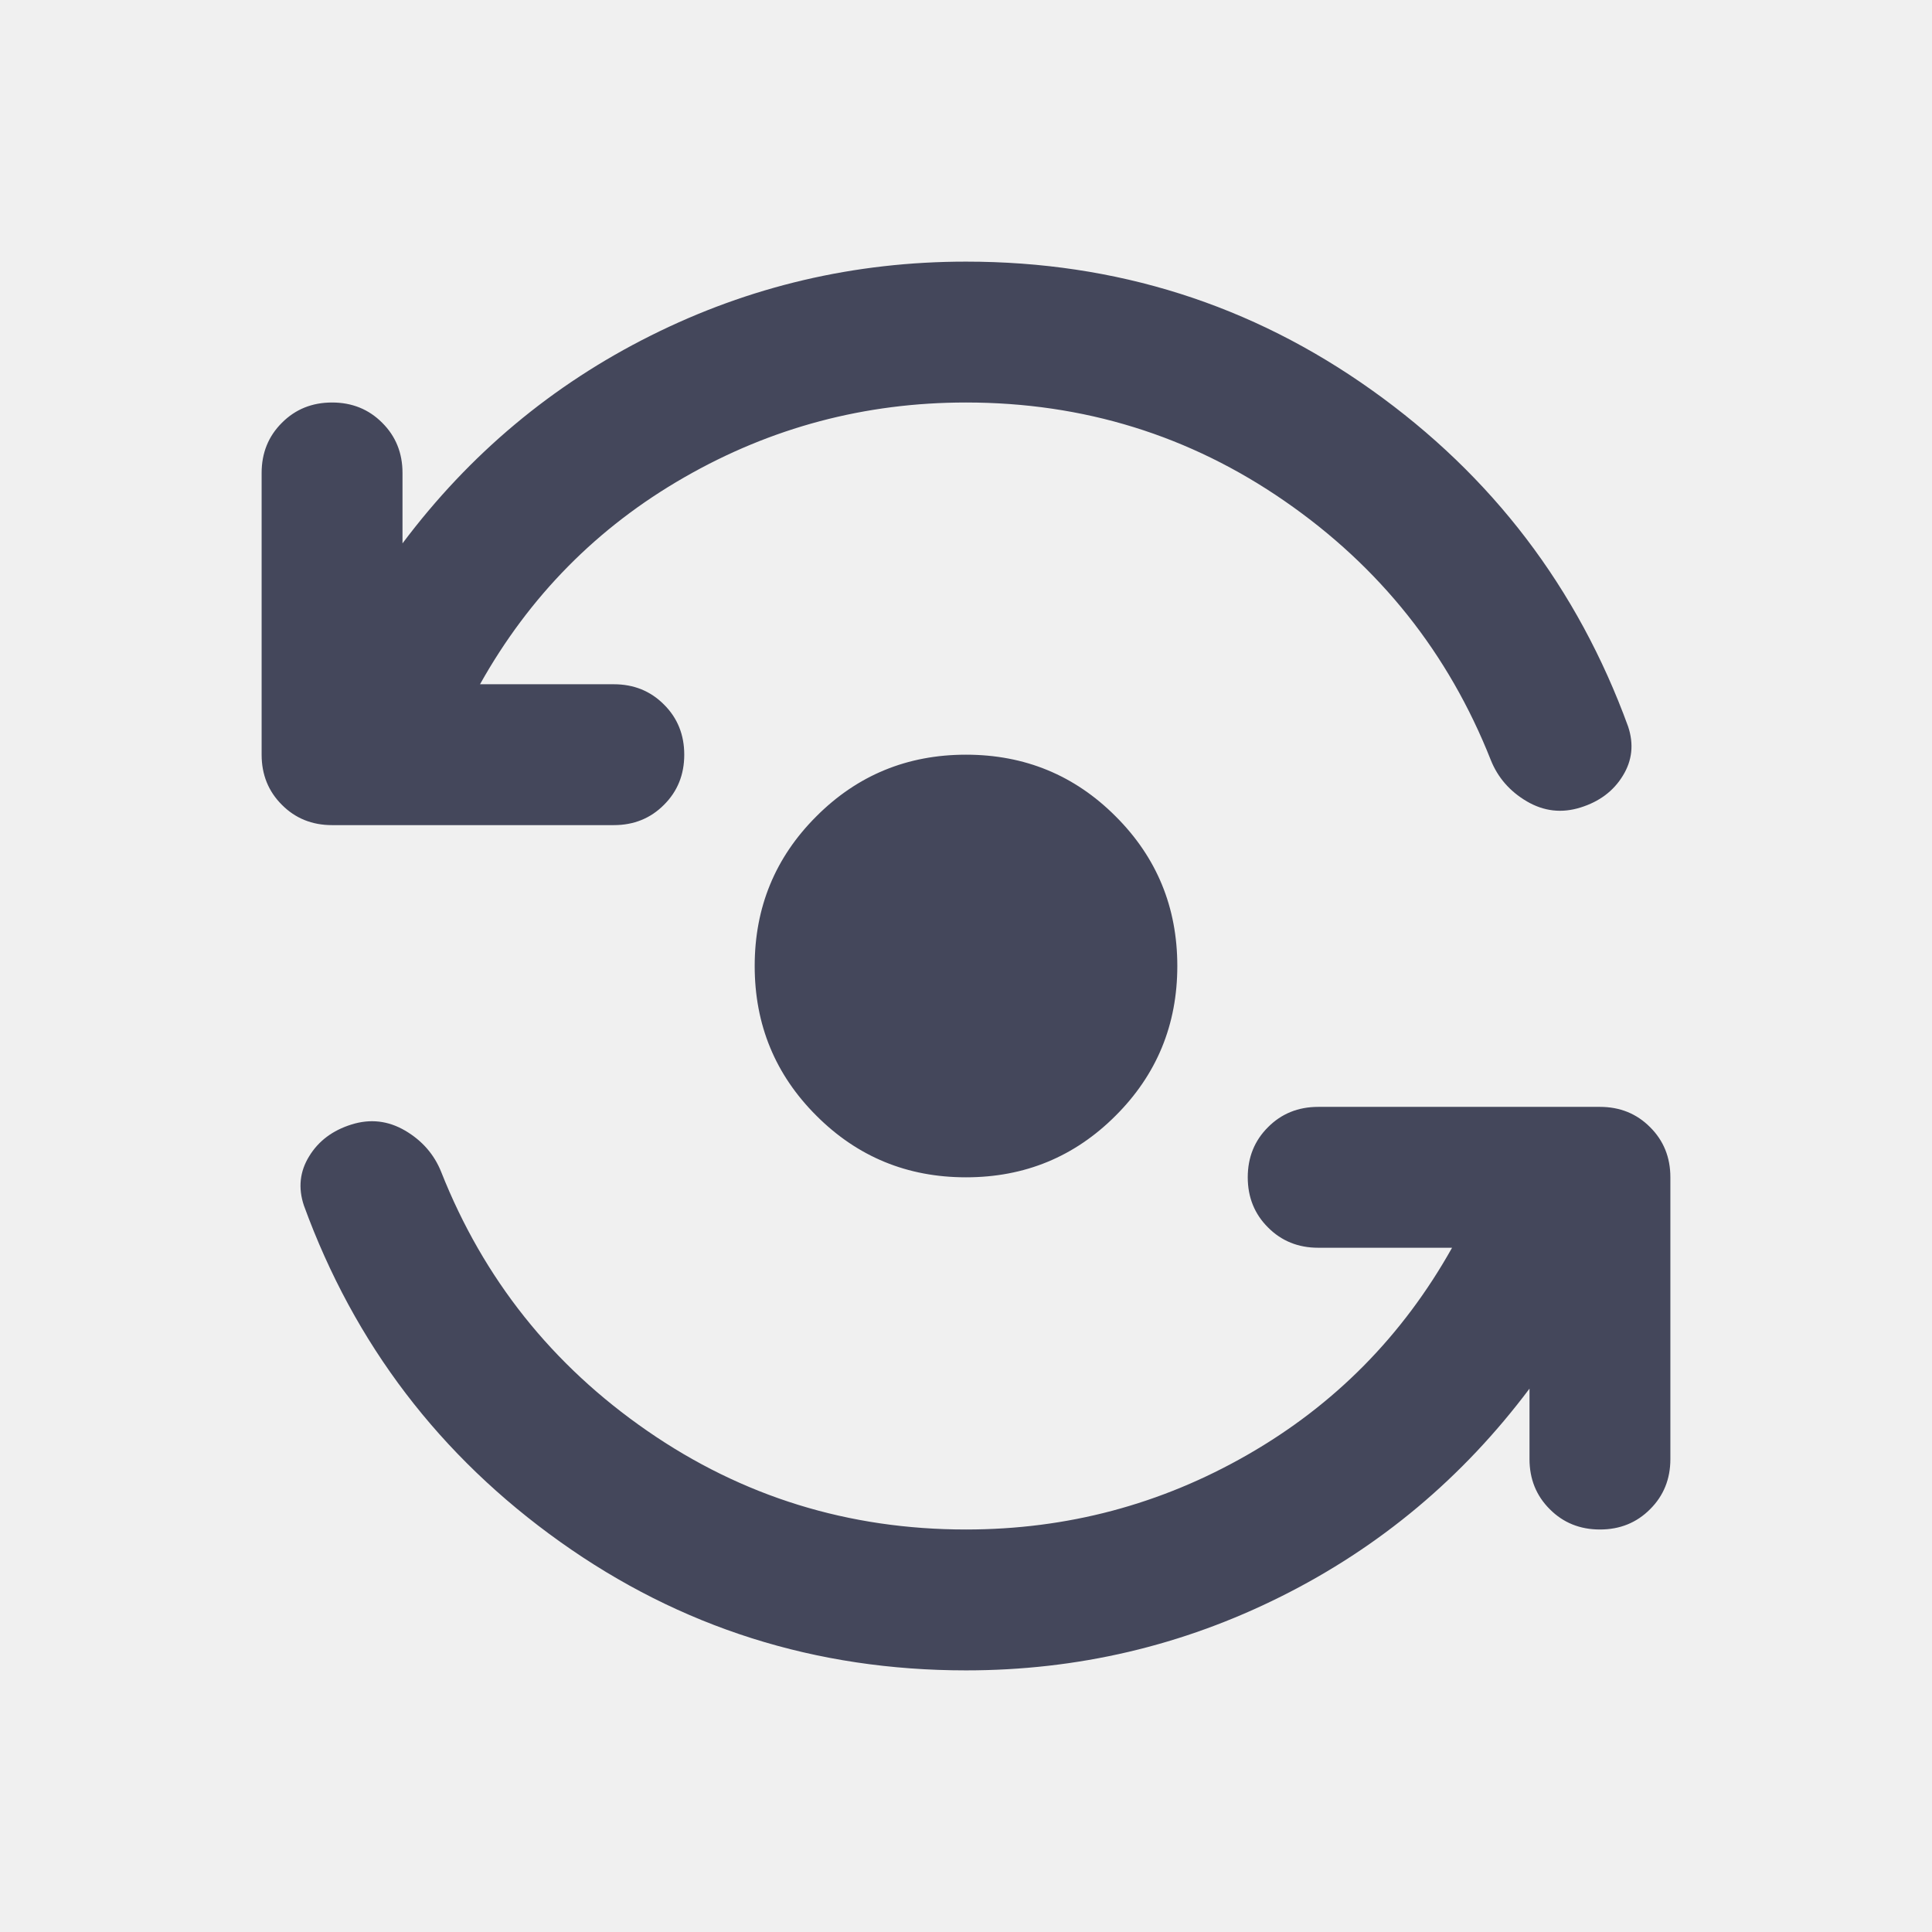
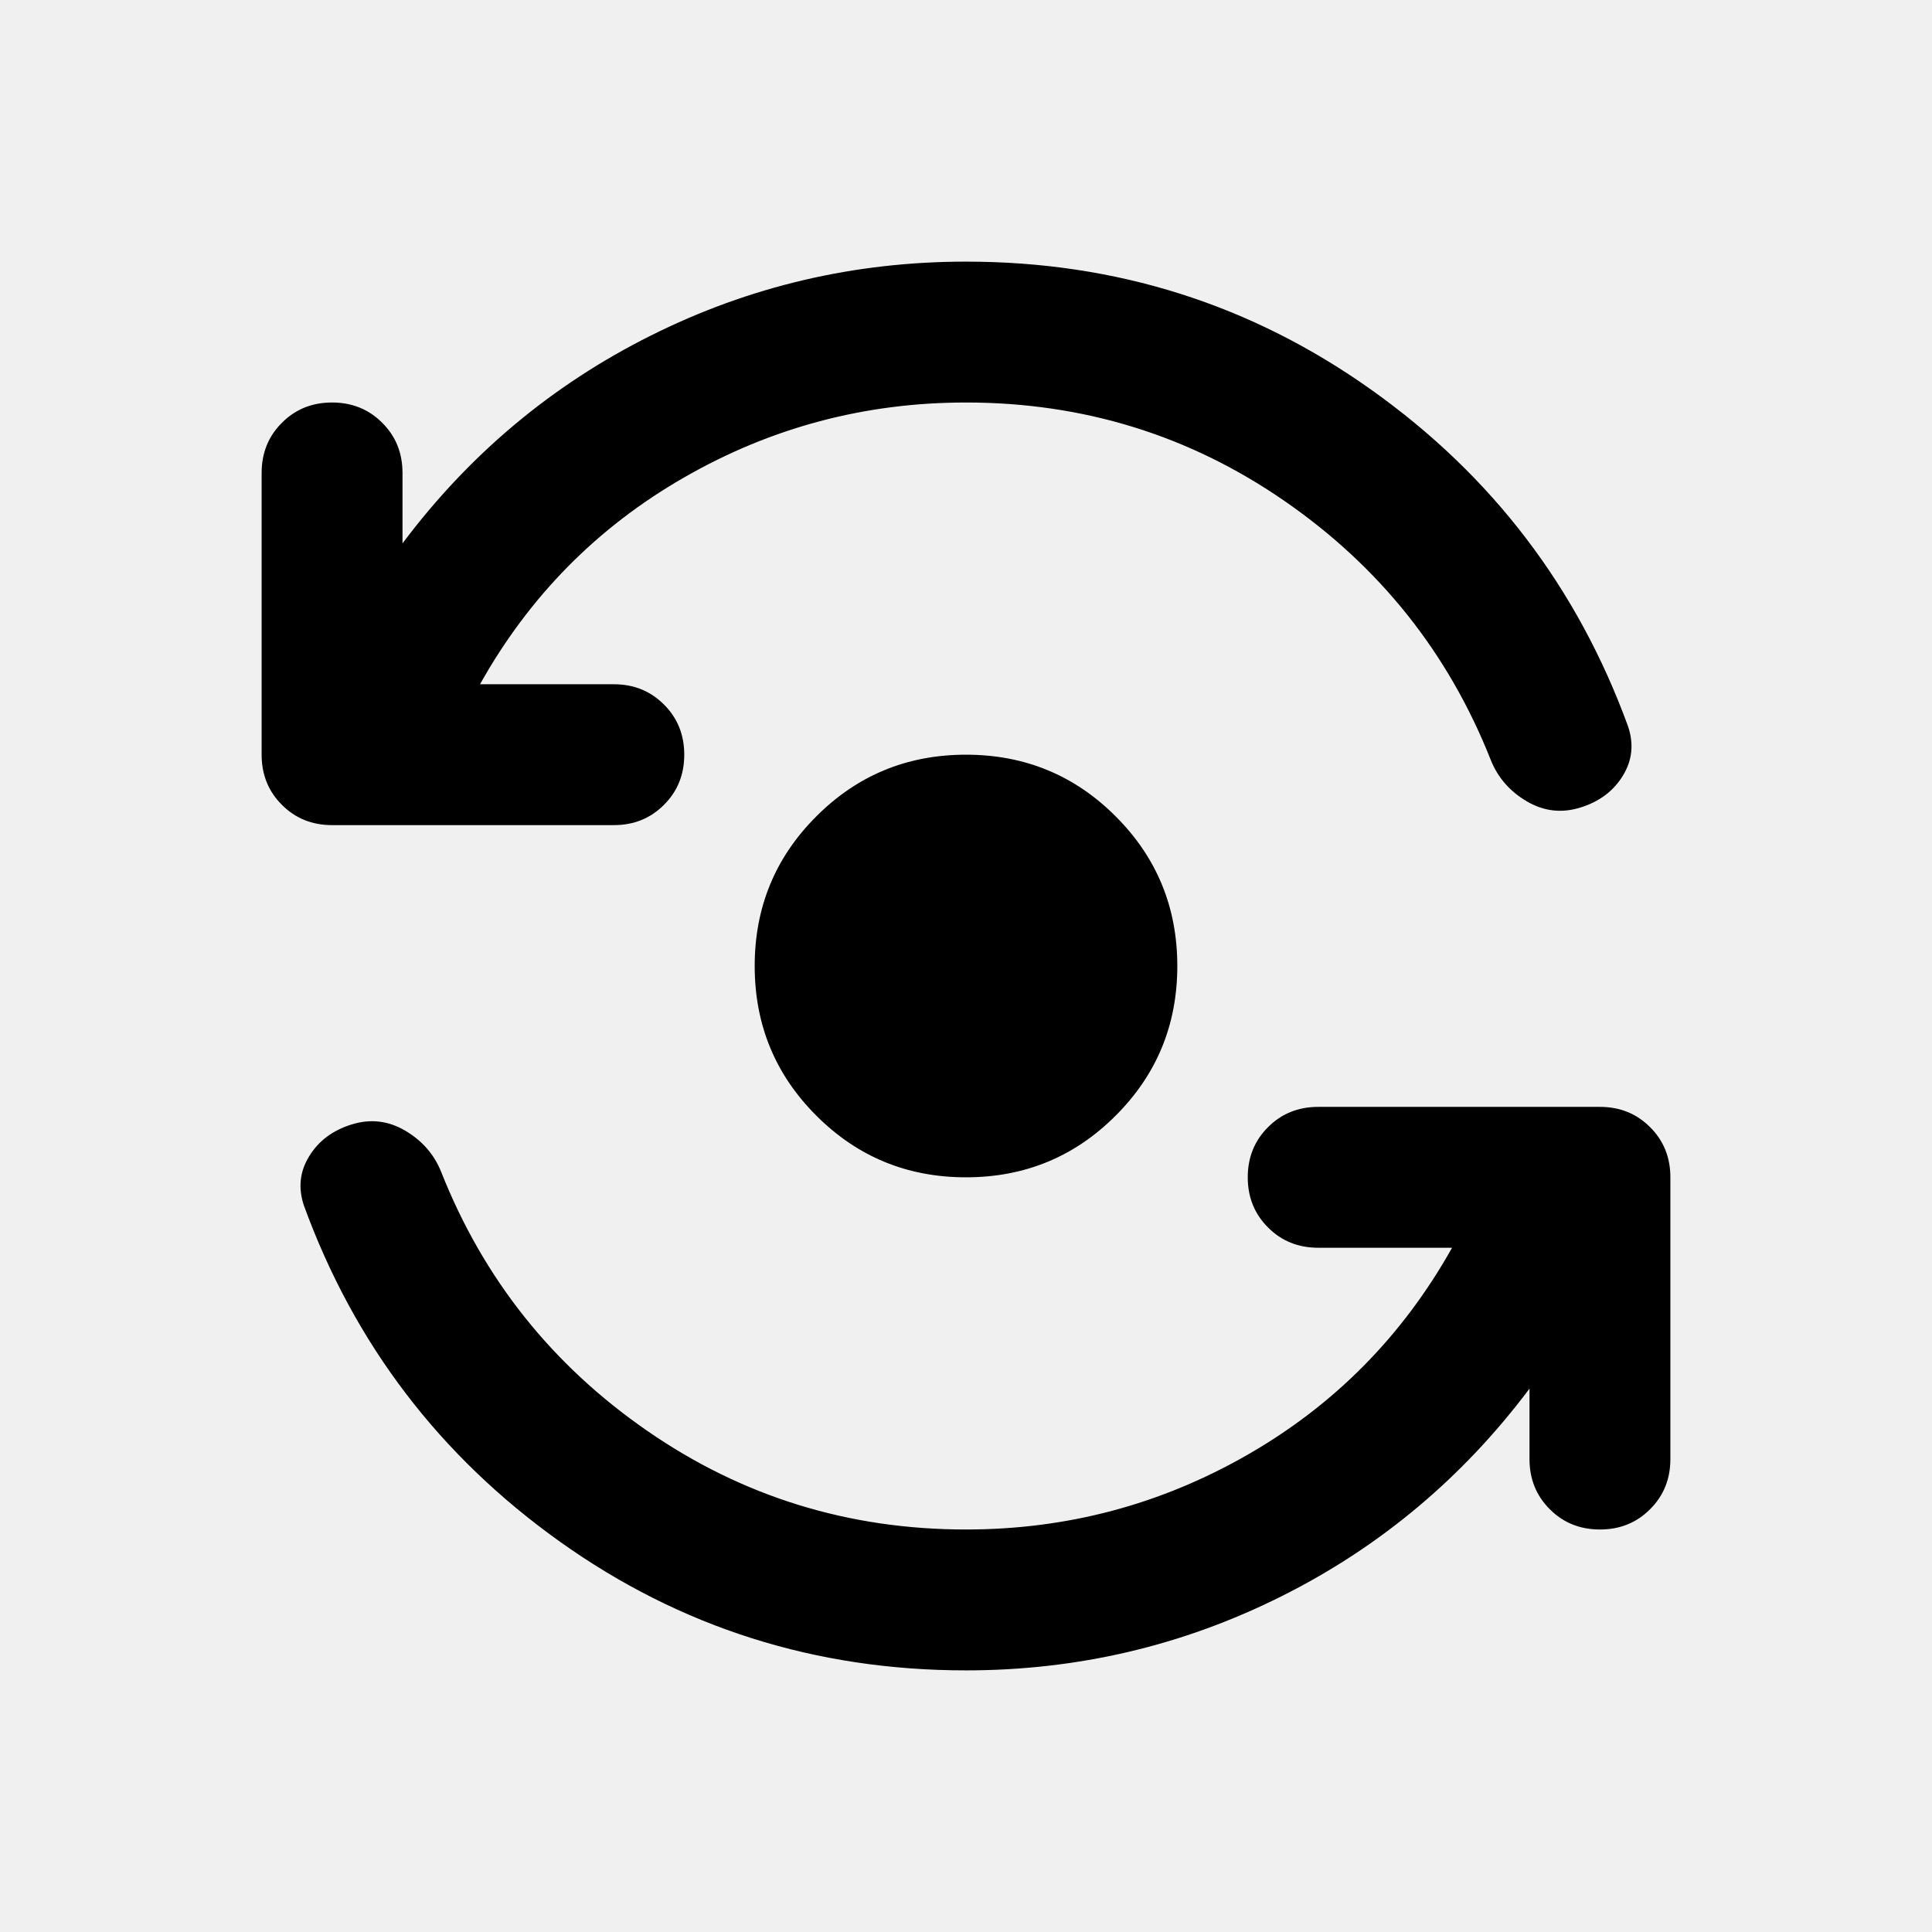
<svg xmlns="http://www.w3.org/2000/svg" width="24" height="24" viewBox="0 0 24 24" fill="none">
  <g clip-path="url(#clip0_5709_542)">
-     <path d="M12 20.75C10.133 20.75 8.453 20.218 6.958 19.153C5.463 18.088 4.402 16.696 3.775 14.975C3.702 14.756 3.724 14.552 3.841 14.363C3.957 14.173 4.132 14.042 4.366 13.969C4.599 13.896 4.821 13.921 5.033 14.045C5.244 14.169 5.394 14.341 5.481 14.559C6.006 15.886 6.859 16.958 8.041 17.775C9.222 18.592 10.542 19 12 19C13.254 19 14.421 18.69 15.5 18.07C16.579 17.451 17.425 16.594 18.038 15.5H16.375C16.127 15.5 15.919 15.416 15.752 15.248C15.584 15.081 15.5 14.873 15.5 14.625C15.5 14.377 15.584 14.169 15.752 14.002C15.919 13.834 16.127 13.75 16.375 13.75H19.875C20.123 13.75 20.331 13.834 20.498 14.002C20.666 14.169 20.75 14.377 20.75 14.625V18.125C20.75 18.373 20.666 18.581 20.498 18.748C20.331 18.916 20.123 19 19.875 19C19.627 19 19.419 18.916 19.252 18.748C19.084 18.581 19 18.373 19 18.125V17.25C18.169 18.358 17.141 19.219 15.916 19.831C14.691 20.444 13.385 20.75 12 20.75ZM12 5C10.746 5 9.579 5.31 8.5 5.93C7.421 6.549 6.575 7.406 5.963 8.5H7.625C7.873 8.5 8.081 8.584 8.248 8.752C8.416 8.919 8.5 9.127 8.5 9.375C8.5 9.623 8.416 9.831 8.248 9.998C8.081 10.166 7.873 10.25 7.625 10.25H4.125C3.877 10.25 3.669 10.166 3.502 9.998C3.334 9.831 3.25 9.623 3.25 9.375V5.875C3.25 5.627 3.334 5.419 3.502 5.252C3.669 5.084 3.877 5 4.125 5C4.373 5 4.581 5.084 4.748 5.252C4.916 5.419 5 5.627 5 5.875V6.75C5.831 5.642 6.859 4.781 8.084 4.169C9.309 3.556 10.615 3.25 12 3.25C13.867 3.25 15.547 3.782 17.042 4.847C18.537 5.911 19.598 7.304 20.225 9.025C20.298 9.244 20.276 9.448 20.159 9.637C20.043 9.827 19.868 9.958 19.634 10.031C19.401 10.104 19.179 10.079 18.967 9.955C18.756 9.831 18.606 9.659 18.519 9.441C17.994 8.114 17.141 7.042 15.959 6.225C14.778 5.408 13.458 5 12 5ZM12 14.625C11.271 14.625 10.651 14.37 10.141 13.859C9.63 13.349 9.375 12.729 9.375 12C9.375 11.271 9.63 10.651 10.141 10.141C10.651 9.63 11.271 9.375 12 9.375C12.729 9.375 13.349 9.63 13.859 10.141C14.37 10.651 14.625 11.271 14.625 12C14.625 12.729 14.37 13.349 13.859 13.859C13.349 14.37 12.729 14.625 12 14.625Z" fill="#44475B" />
+     <path d="M12 20.75C10.133 20.75 8.453 20.218 6.958 19.153C5.463 18.088 4.402 16.696 3.775 14.975C3.702 14.756 3.724 14.552 3.841 14.363C3.957 14.173 4.132 14.042 4.366 13.969C4.599 13.896 4.821 13.921 5.033 14.045C5.244 14.169 5.394 14.341 5.481 14.559C6.006 15.886 6.859 16.958 8.041 17.775C9.222 18.592 10.542 19 12 19C13.254 19 14.421 18.69 15.5 18.07C16.579 17.451 17.425 16.594 18.038 15.5H16.375C16.127 15.5 15.919 15.416 15.752 15.248C15.584 15.081 15.5 14.873 15.5 14.625C15.5 14.377 15.584 14.169 15.752 14.002C15.919 13.834 16.127 13.75 16.375 13.75H19.875C20.123 13.75 20.331 13.834 20.498 14.002C20.666 14.169 20.75 14.377 20.75 14.625V18.125C20.75 18.373 20.666 18.581 20.498 18.748C20.331 18.916 20.123 19 19.875 19C19.627 19 19.419 18.916 19.252 18.748C19.084 18.581 19 18.373 19 18.125V17.25C18.169 18.358 17.141 19.219 15.916 19.831C14.691 20.444 13.385 20.75 12 20.75ZM12 5C10.746 5 9.579 5.31 8.5 5.93C7.421 6.549 6.575 7.406 5.963 8.5H7.625C7.873 8.5 8.081 8.584 8.248 8.752C8.416 8.919 8.5 9.127 8.5 9.375C8.5 9.623 8.416 9.831 8.248 9.998C8.081 10.166 7.873 10.25 7.625 10.25H4.125C3.877 10.25 3.669 10.166 3.502 9.998C3.334 9.831 3.25 9.623 3.25 9.375V5.875C3.25 5.627 3.334 5.419 3.502 5.252C3.669 5.084 3.877 5 4.125 5C4.373 5 4.581 5.084 4.748 5.252C4.916 5.419 5 5.627 5 5.875V6.75C5.831 5.642 6.859 4.781 8.084 4.169C9.309 3.556 10.615 3.25 12 3.25C13.867 3.25 15.547 3.782 17.042 4.847C18.537 5.911 19.598 7.304 20.225 9.025C20.298 9.244 20.276 9.448 20.159 9.637C20.043 9.827 19.868 9.958 19.634 10.031C19.401 10.104 19.179 10.079 18.967 9.955C18.756 9.831 18.606 9.659 18.519 9.441C17.994 8.114 17.141 7.042 15.959 6.225C14.778 5.408 13.458 5 12 5ZM12 14.625C11.271 14.625 10.651 14.37 10.141 13.859C9.63 13.349 9.375 12.729 9.375 12C9.375 11.271 9.63 10.651 10.141 10.141C10.651 9.63 11.271 9.375 12 9.375C12.729 9.375 13.349 9.63 13.859 10.141C14.37 10.651 14.625 11.271 14.625 12C14.625 12.729 14.37 13.349 13.859 13.859C13.349 14.37 12.729 14.625 12 14.625Z" fill="currentColor" />
  </g>
  <defs>
    <clipPath id="clip0_5709_542">
      <rect width="24" height="24" fill="white" />
    </clipPath>
  </defs>
</svg>
